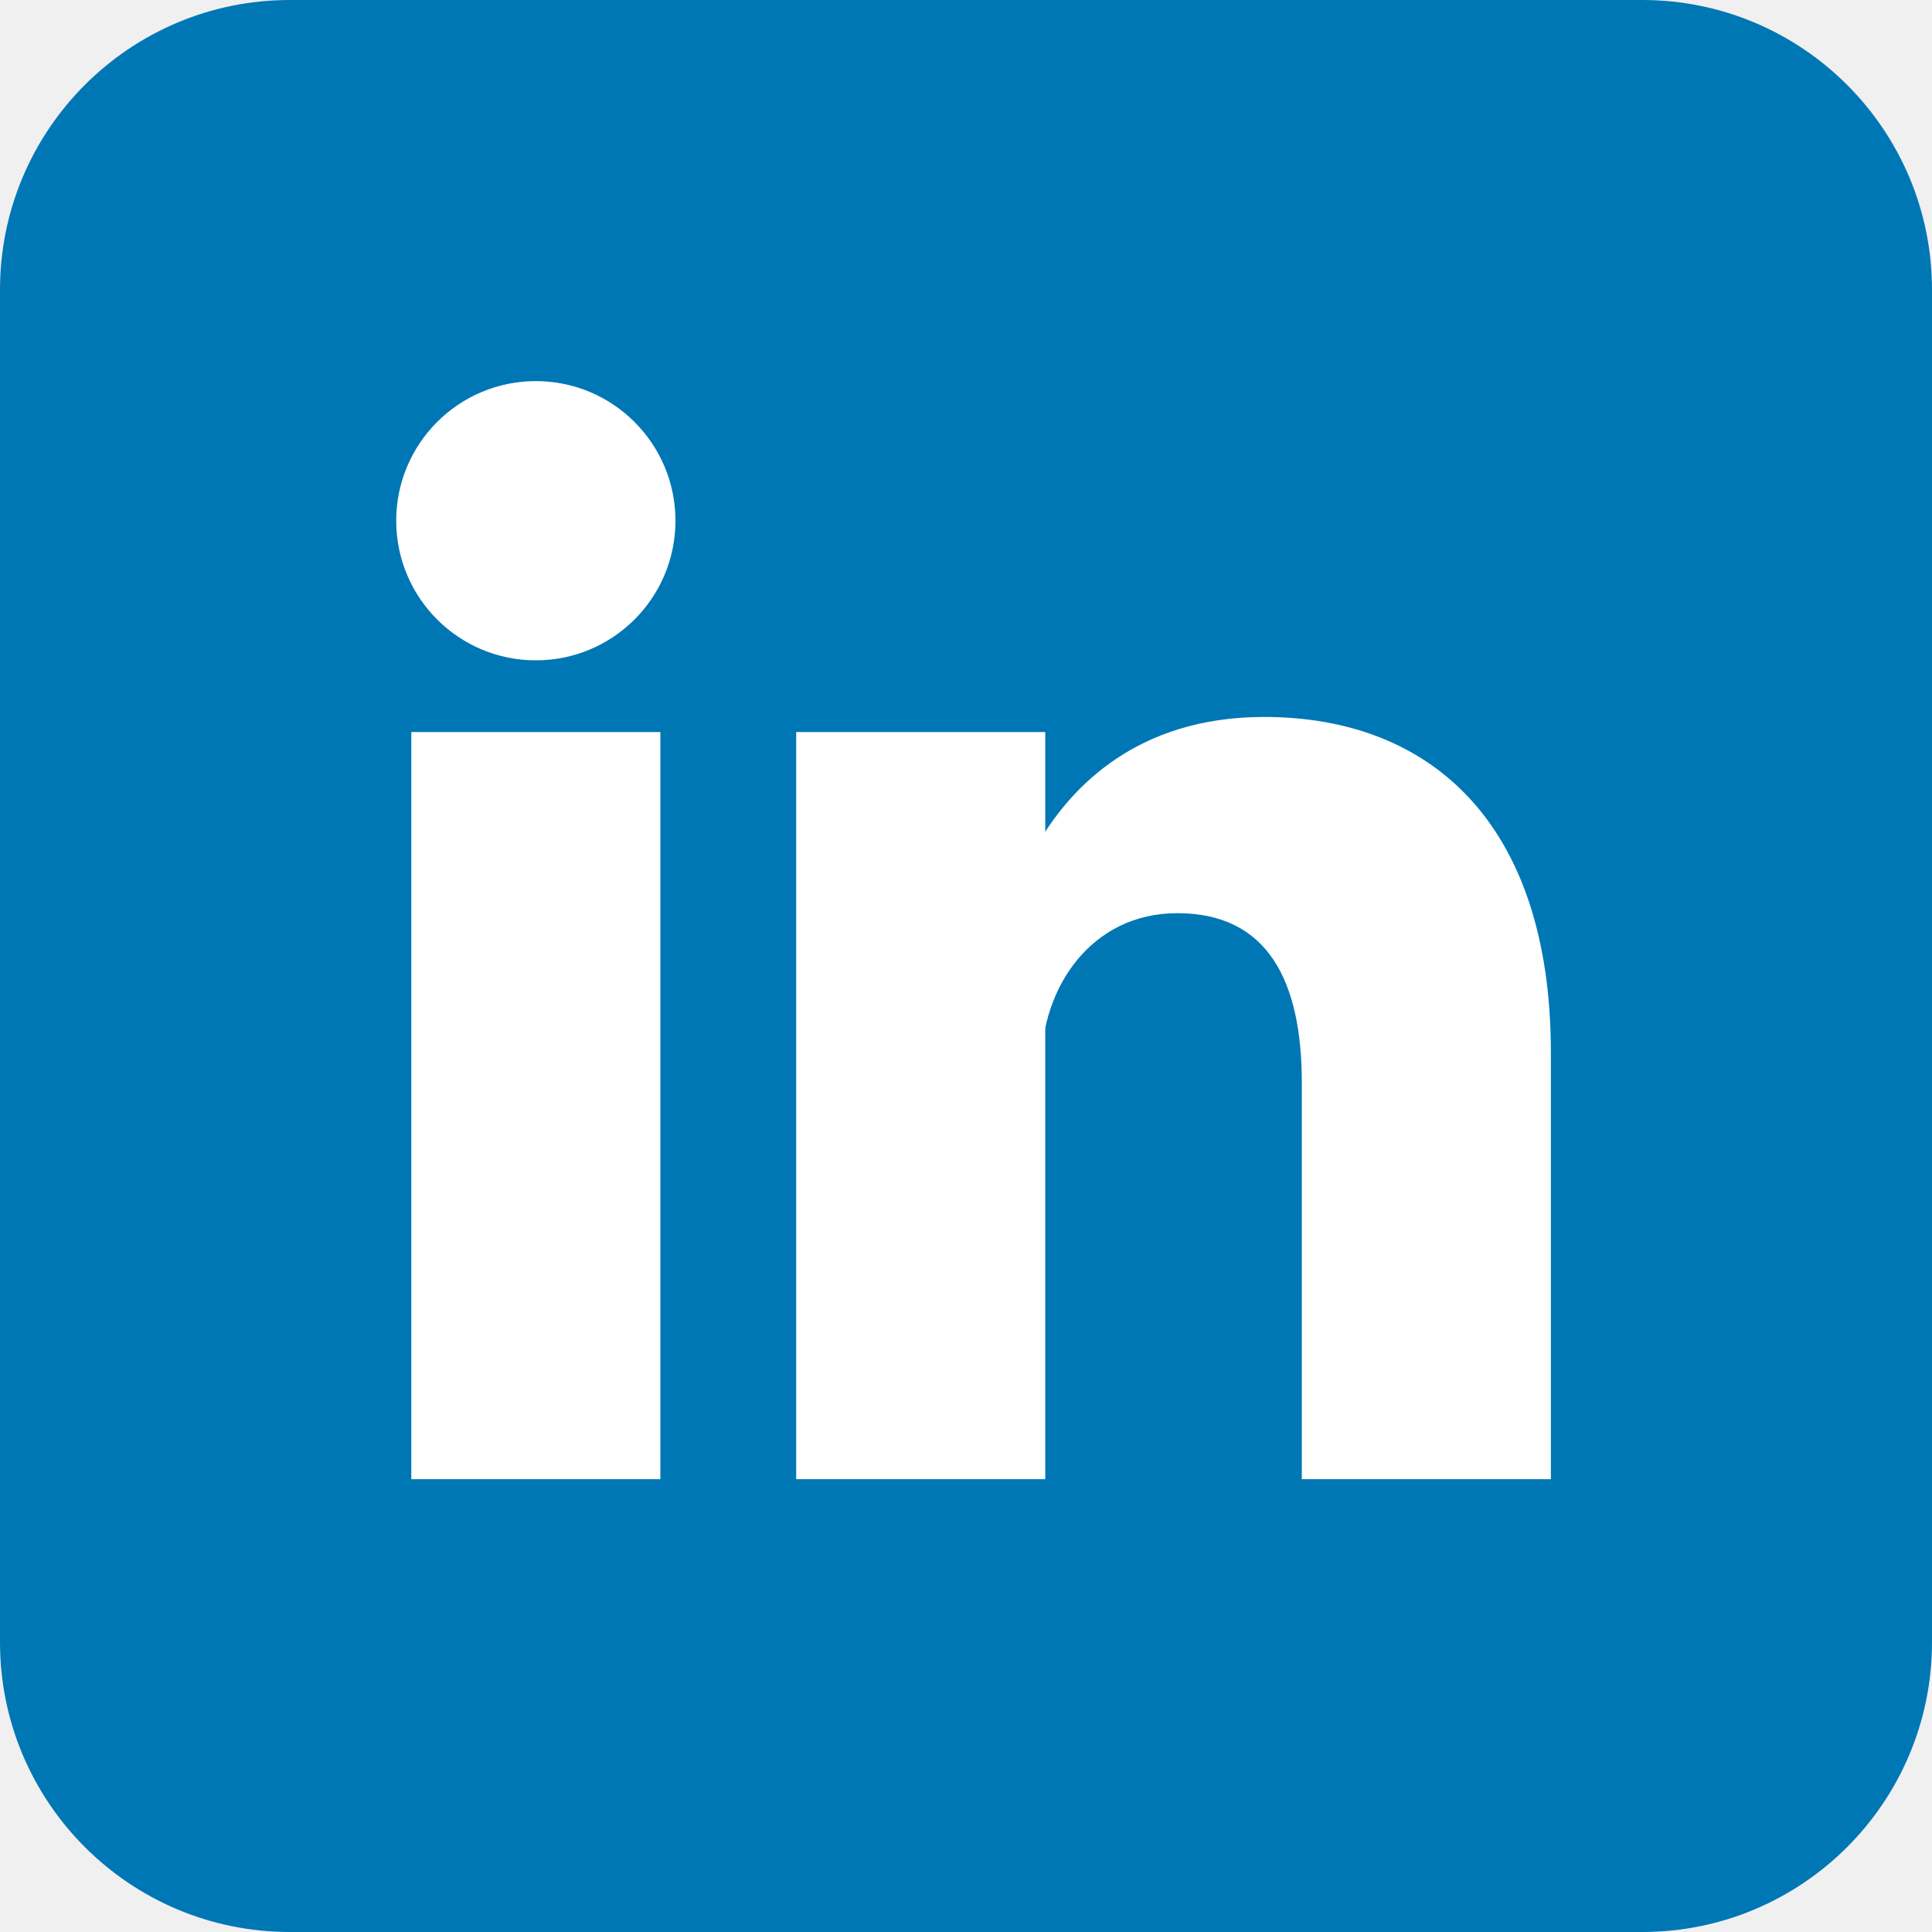
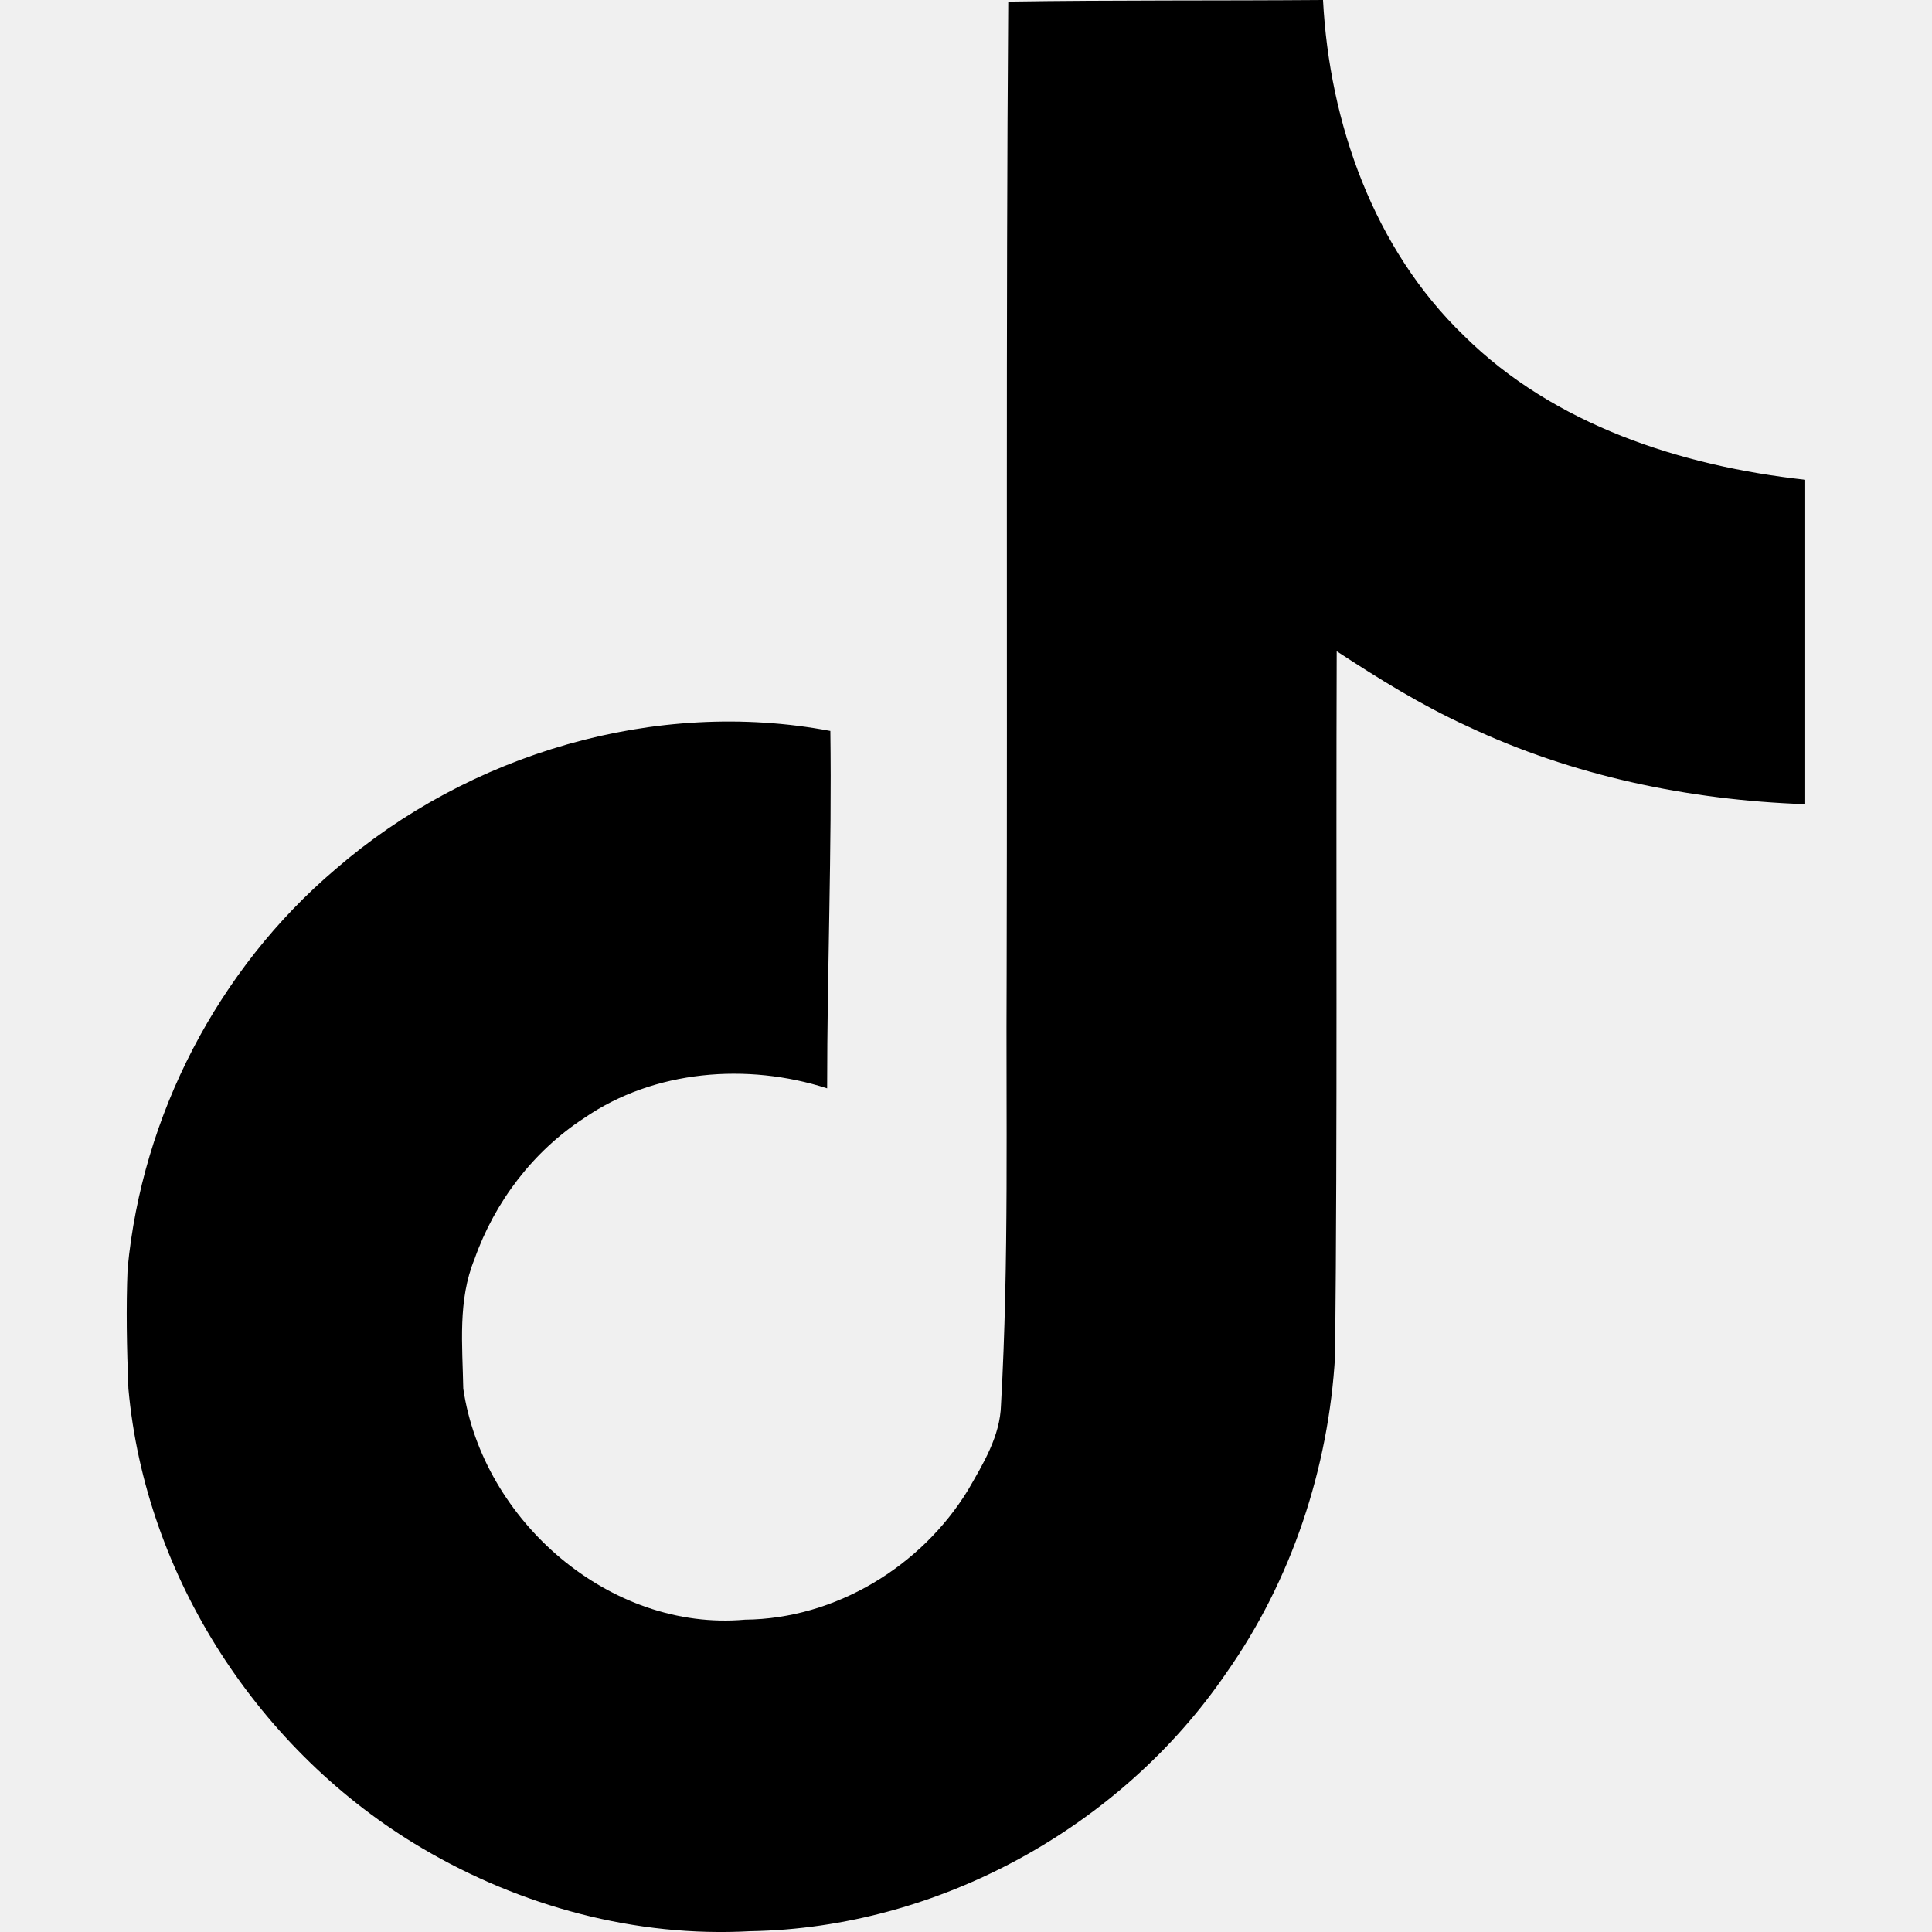
- <svg xmlns="http://www.w3.org/2000/svg" fill="#fff" height="512.0" preserveAspectRatio="xMidYMid meet" style="fill: #fff;" version="1.0" viewBox="0.0 0.0 512.0 512.0" width="512.0" zoomAndPan="magnify">
-   <g id="change1_1">
-     <rect fill="#0077b5" height="512" rx="15%" width="512" />
-   </g>
-   <g id="change2_1">
-     <circle cx="142" cy="138" fill="inherit" r="37" />
-   </g>
-   <g id="change2_2">
-     <path d="M244 194v198M142 194v198" fill="inherit" stroke="#fff" stroke-width="66" />
-   </g>
-   <g id="change2_3">
-     <path d="M276 282c0-20 13-40 36-40 24 0 33 18 33 45v105h66V279c0-61-32-89-76-89-34 0-51 19-59 32" fill="inherit" />
-   </g>
+ <svg xmlns="http://www.w3.org/2000/svg" role="img" viewBox="0 0 24 24">
+   <path d="M12.525.02c1.31-.02 2.61-.01 3.91-.02.08 1.53.63 3.09 1.75 4.17 1.12 1.11 2.7 1.62 4.24 1.79v4.03c-1.44-.05-2.89-.35-4.2-.97-.57-.26-1.1-.59-1.62-.93-.01 2.92.01 5.84-.02 8.75-.08 1.4-.54 2.79-1.35 3.94-1.31 1.92-3.58 3.17-5.91 3.21-1.43.08-2.86-.31-4.08-1.03-2.02-1.19-3.44-3.37-3.65-5.71-.02-.5-.03-1-.01-1.49.18-1.9 1.12-3.72 2.58-4.96 1.66-1.44 3.98-2.13 6.15-1.72.02 1.48-.04 2.96-.04 4.44-.99-.32-2.15-.23-3.02.37-.63.41-1.11 1.04-1.36 1.75-.21.51-.15 1.07-.14 1.61.24 1.64 1.82 3.02 3.5 2.87 1.12-.01 2.19-.66 2.77-1.61.19-.33.4-.67.41-1.06.1-1.79.06-3.57.07-5.36.01-4.03-.01-8.05.02-12.07z" />
</svg>
